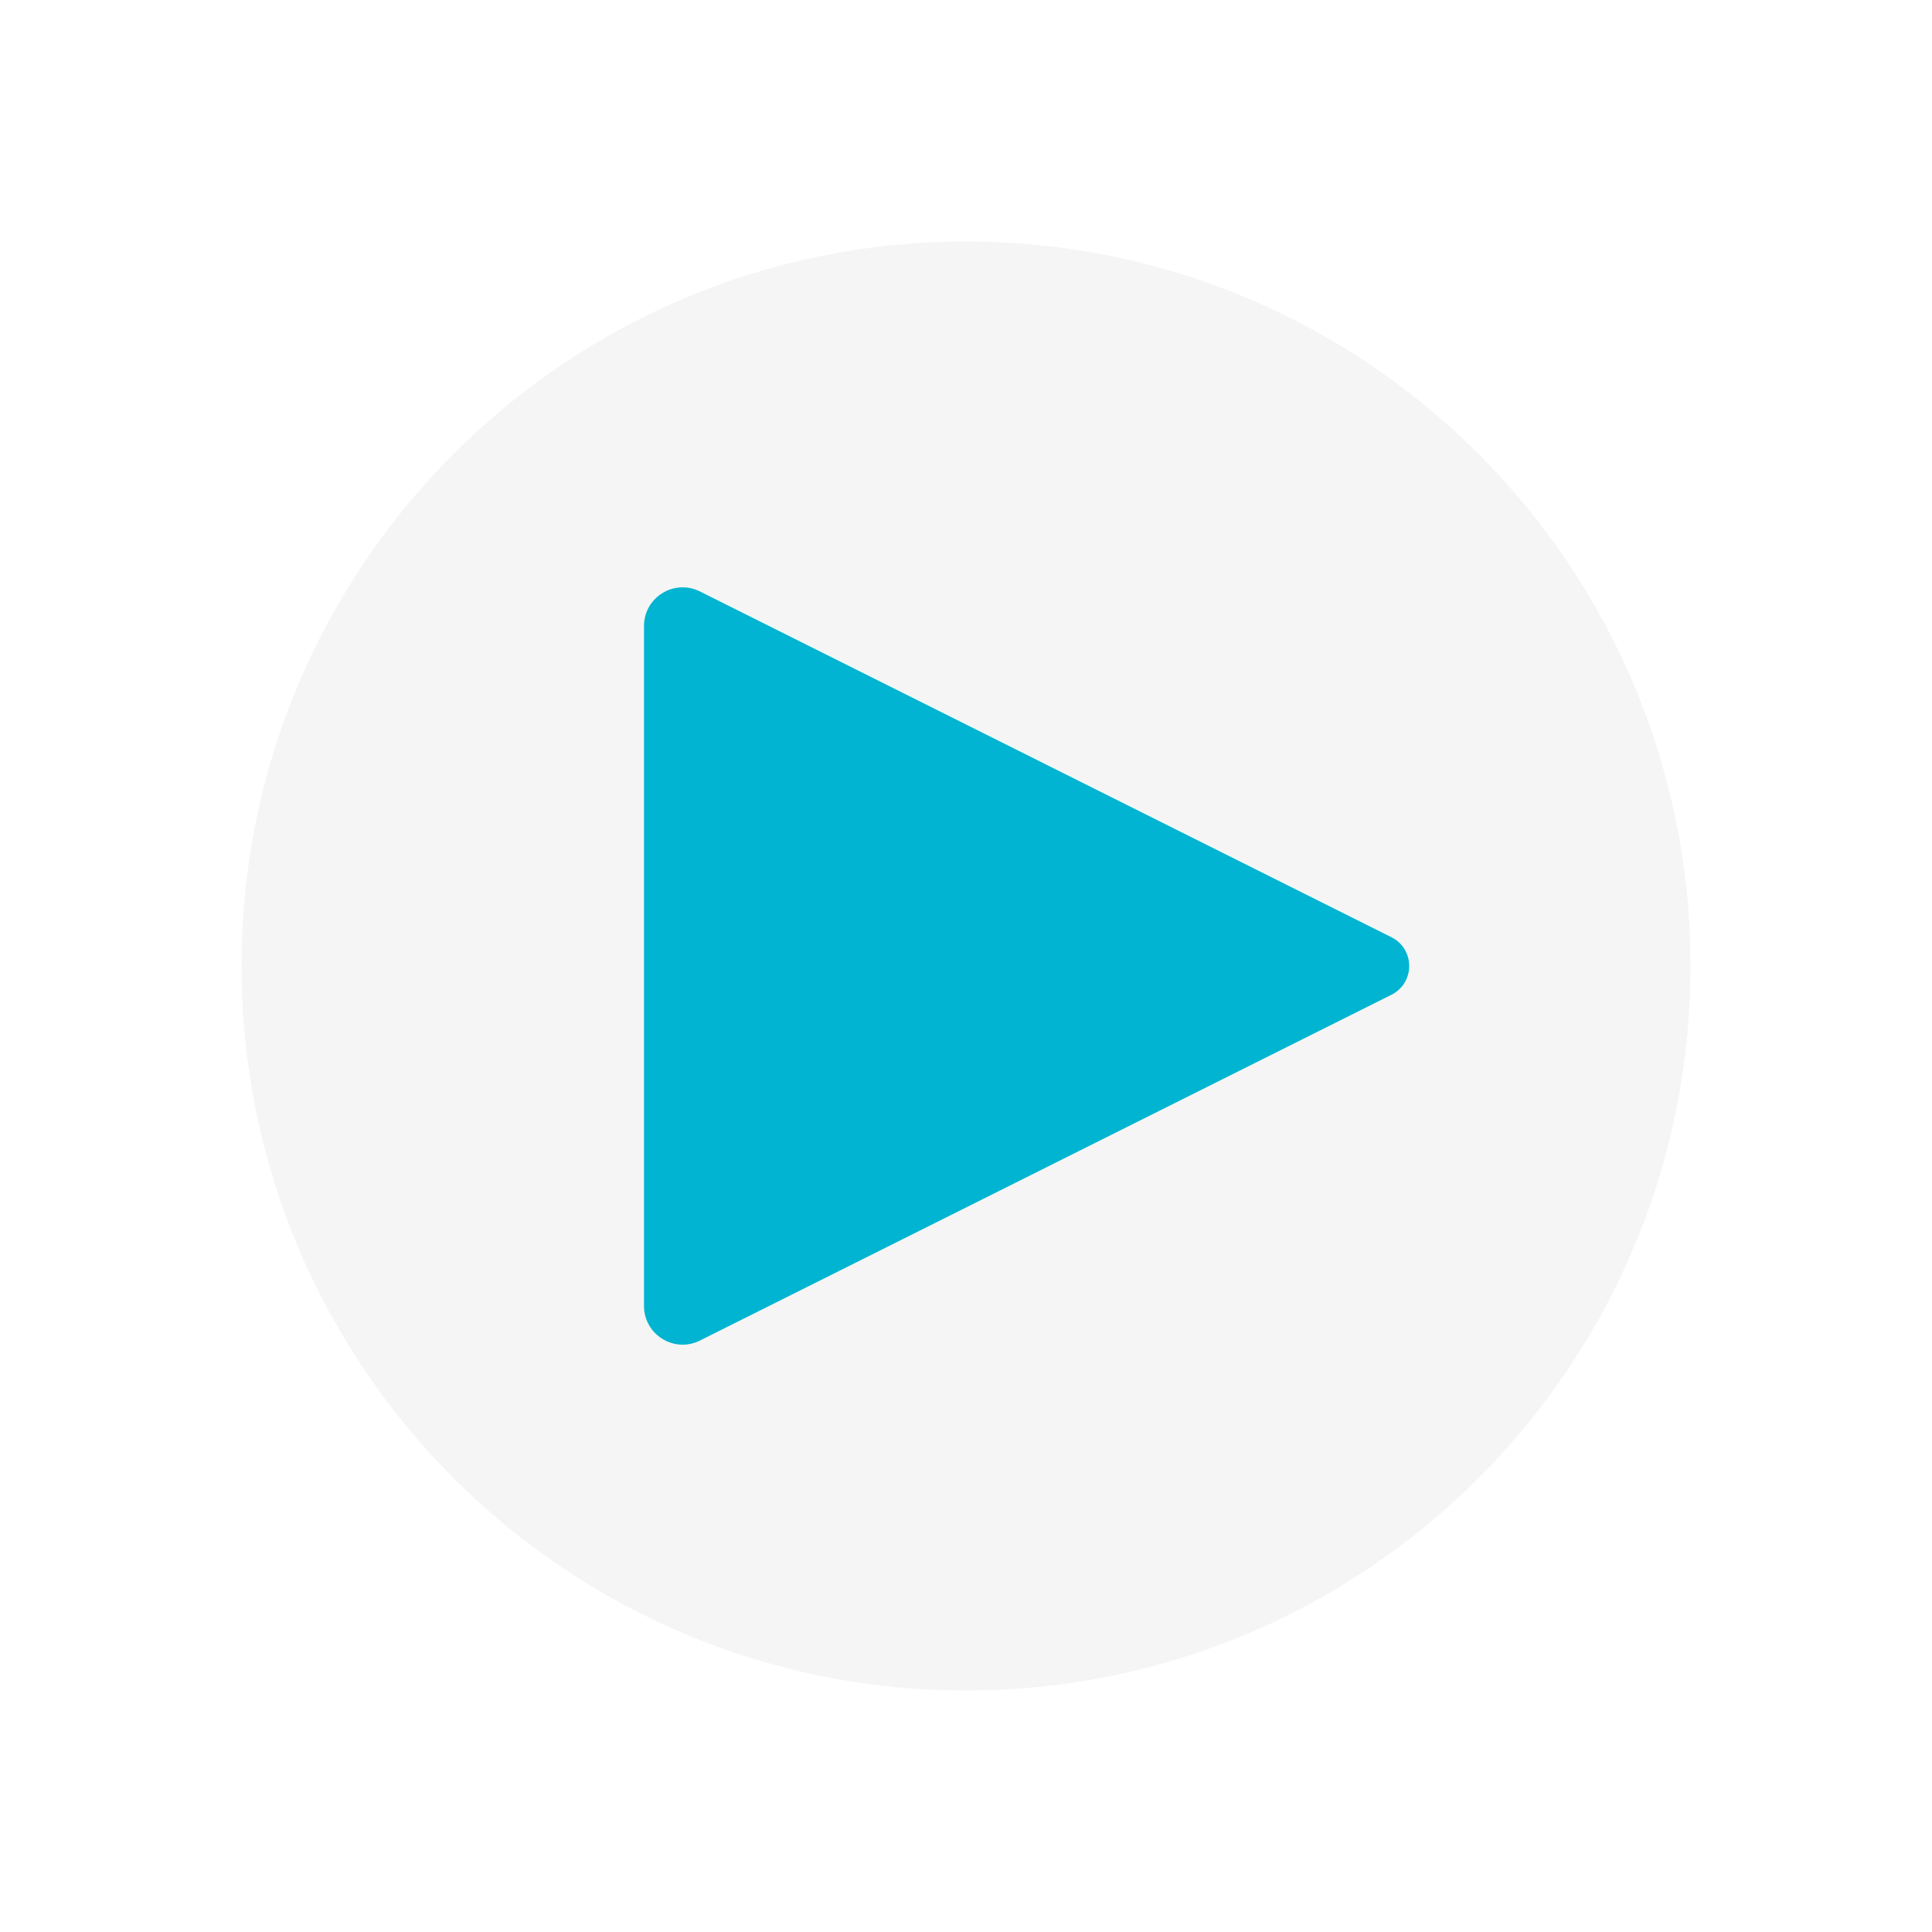
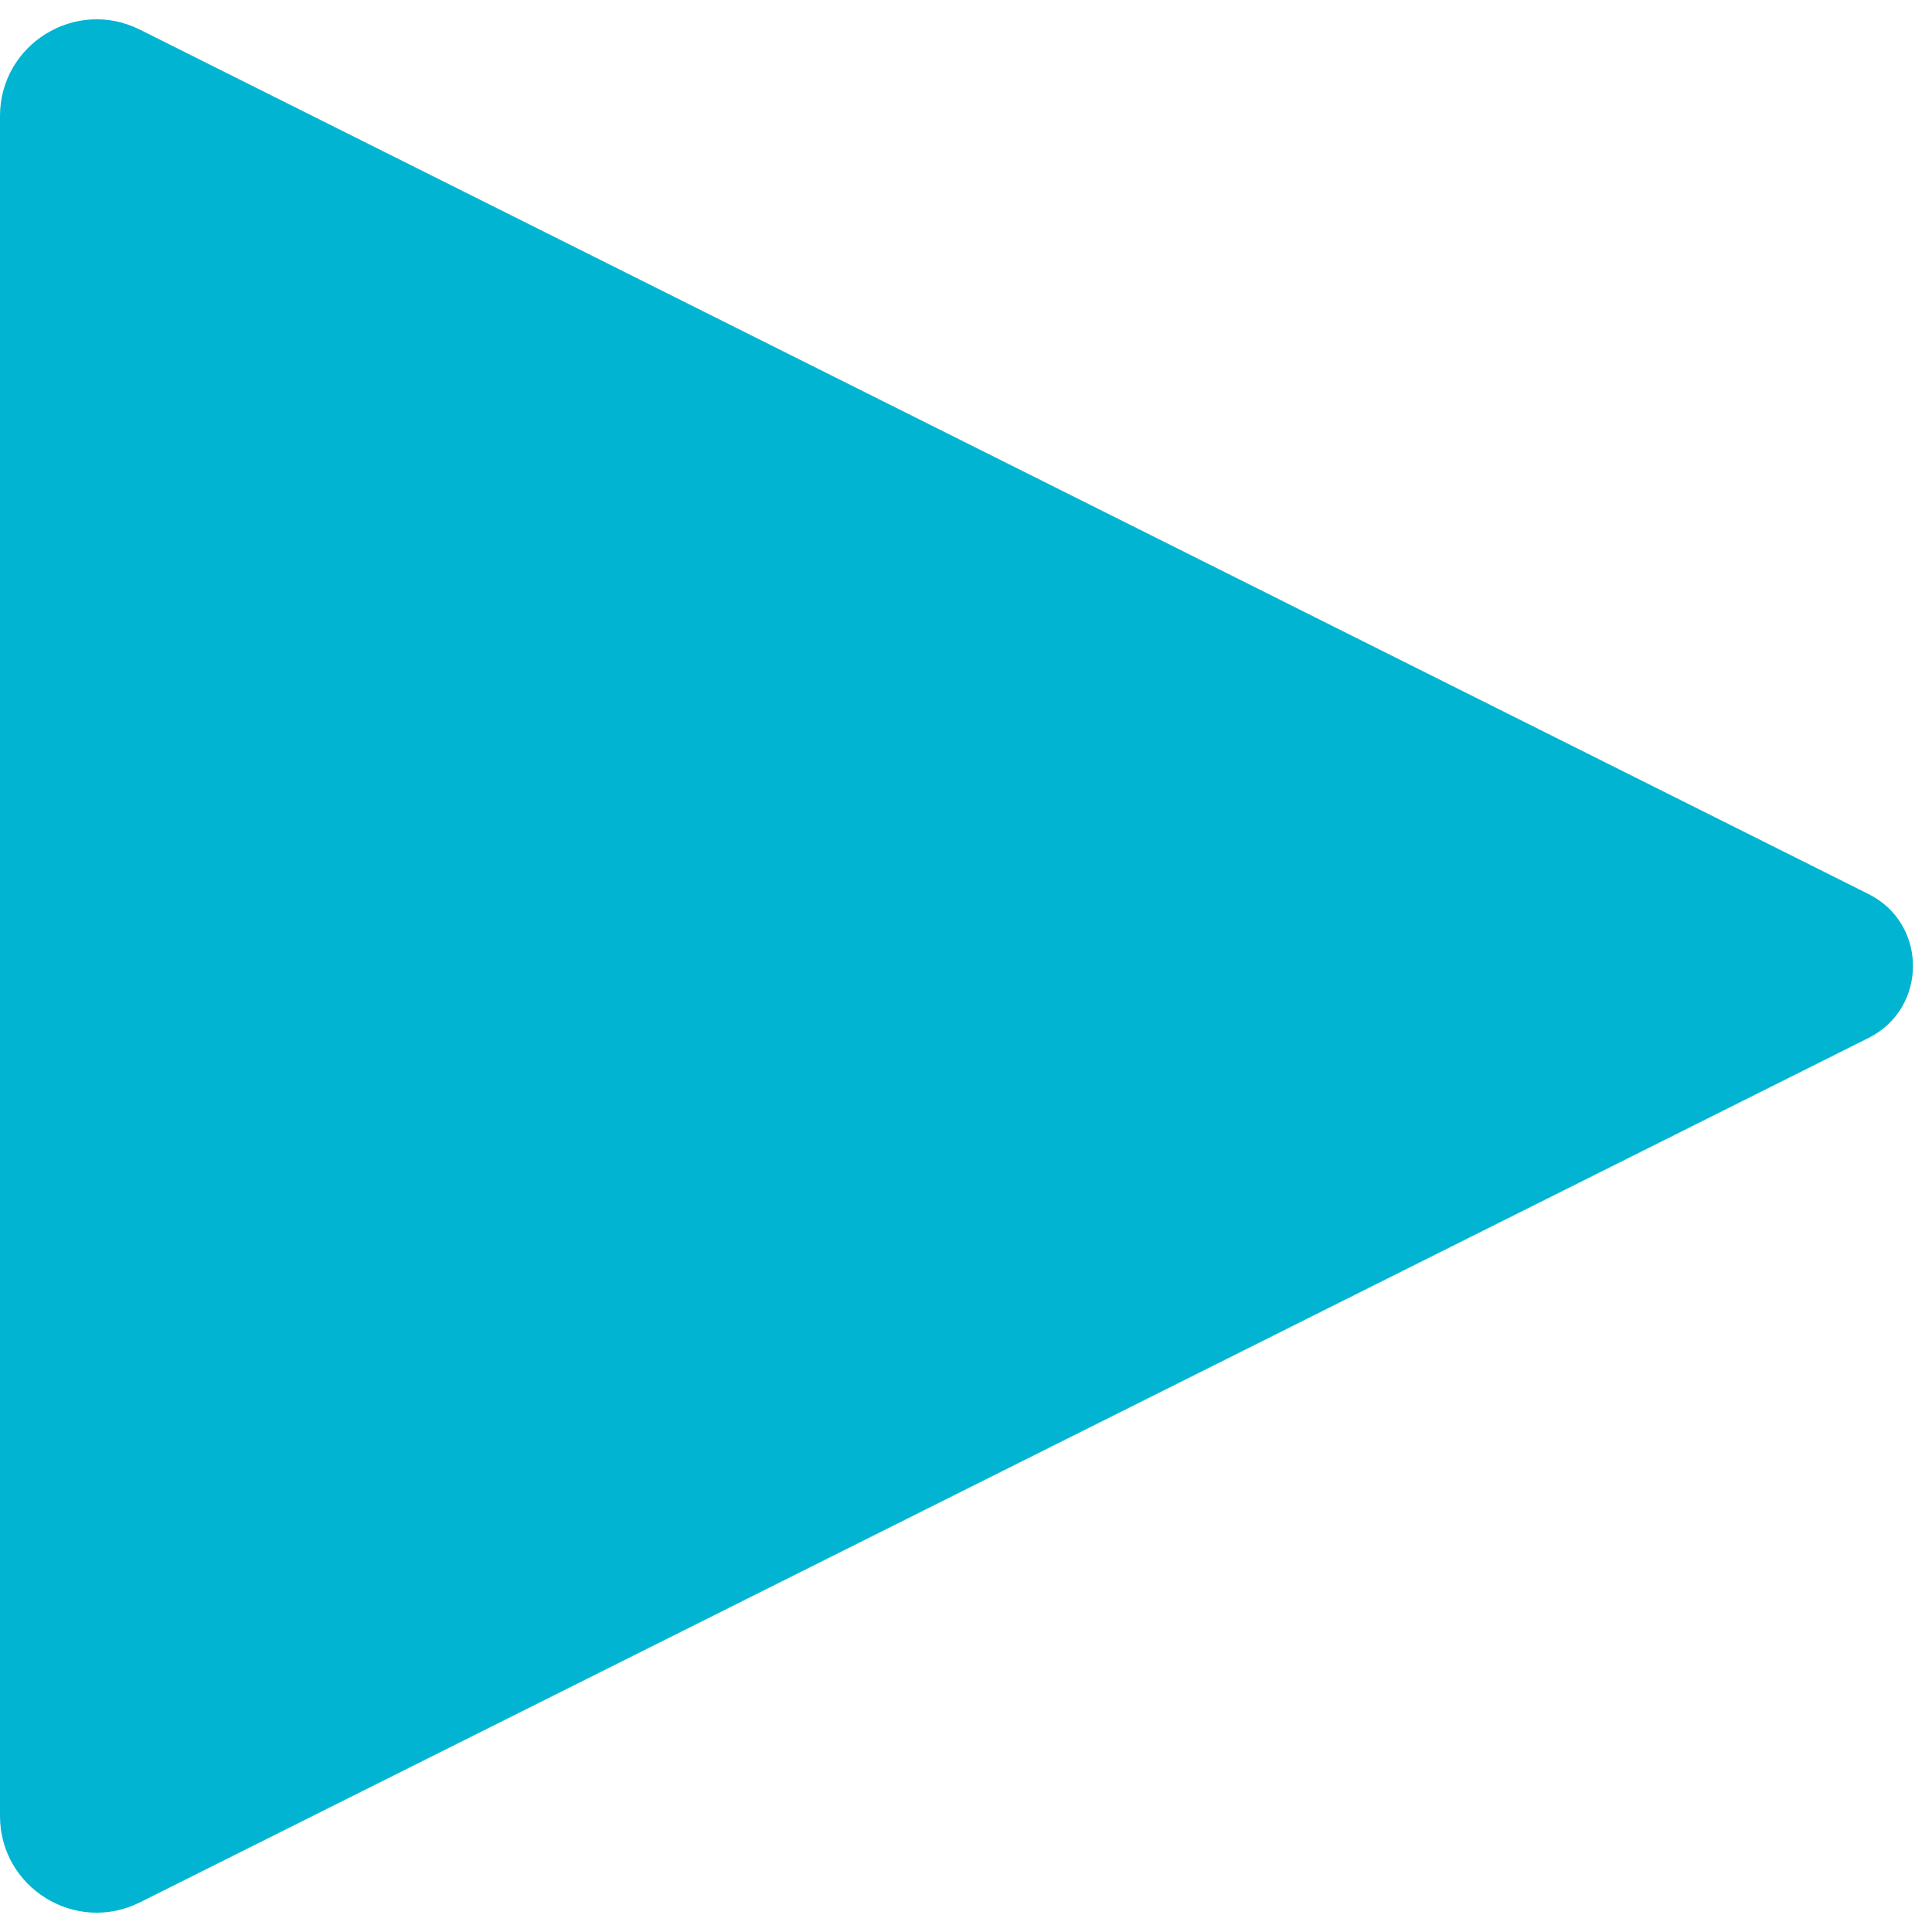
- <svg xmlns="http://www.w3.org/2000/svg" width="60" height="60" viewBox="0 0 60 60" fill="none">
-   <g filter="url(#filter0_b_349_26245)">
-     <circle cx="30" cy="30" r="22.5" fill="#E1E1E1" fill-opacity="0.35" />
-   </g>
-   <path d="M43.211 29.106L21.737 18.368C20.939 17.969 20 18.55 20 19.442V40.558C20 41.45 20.939 42.031 21.737 41.632L43.211 30.894C43.948 30.526 43.948 29.474 43.211 29.106Z" fill="#00B4D2" />
-   <defs>
-     <filter id="filter0_b_349_26245" x="3.5" y="3.5" width="53" height="53" filterUnits="userSpaceOnUse" color-interpolation-filters="sRGB">
-       <feFlood flood-opacity="0" result="BackgroundImageFix" />
-       <feGaussianBlur in="BackgroundImageFix" stdDeviation="2" />
-       <feComposite in2="SourceAlpha" operator="in" result="effect1_backgroundBlur_349_26245" />
-       <feBlend mode="normal" in="SourceGraphic" in2="effect1_backgroundBlur_349_26245" result="shape" />
-     </filter>
-   </defs>
+ <svg xmlns="http://www.w3.org/2000/svg" width="24" height="24" viewBox="0 0 24 24" fill="none">
+   <path d="M23.211 11.106L1.737 0.368C0.939 -0.031 0 0.55 0 1.442V22.558C0 23.45 0.939 24.031 1.737 23.632L23.211 12.894C23.948 12.526 23.948 11.474 23.211 11.106Z" fill="#00B4D2" />
</svg>
